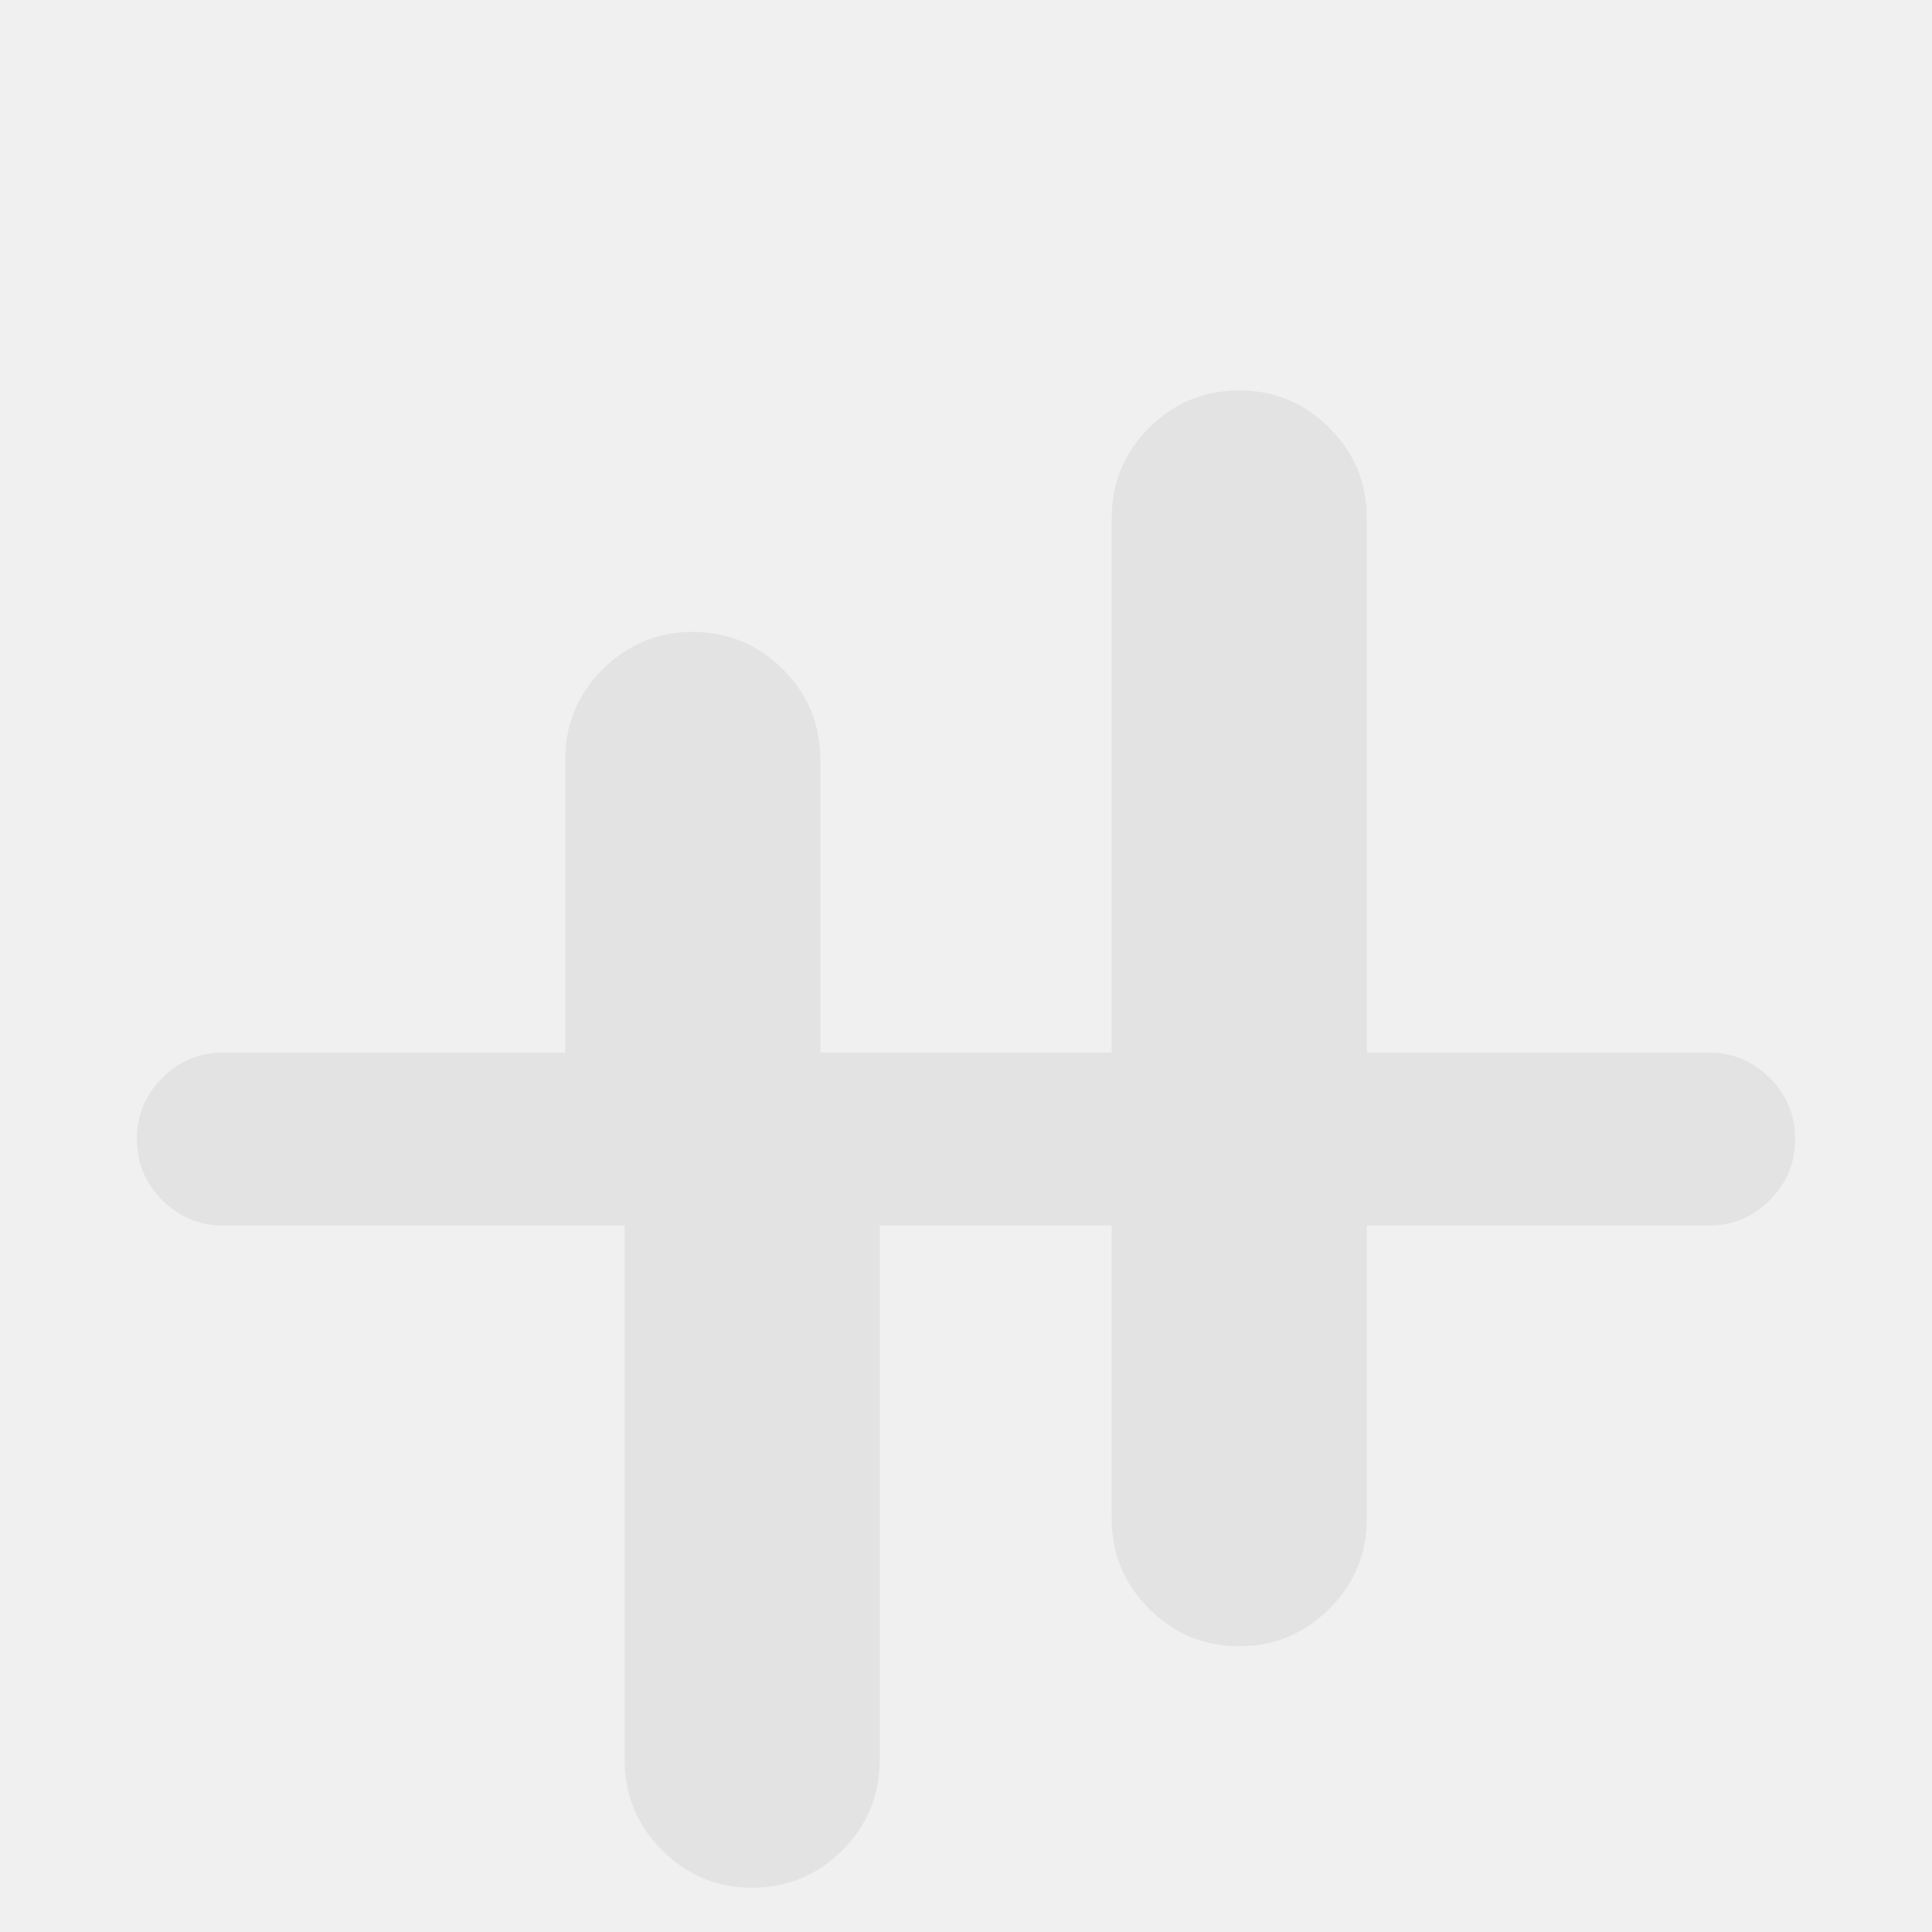
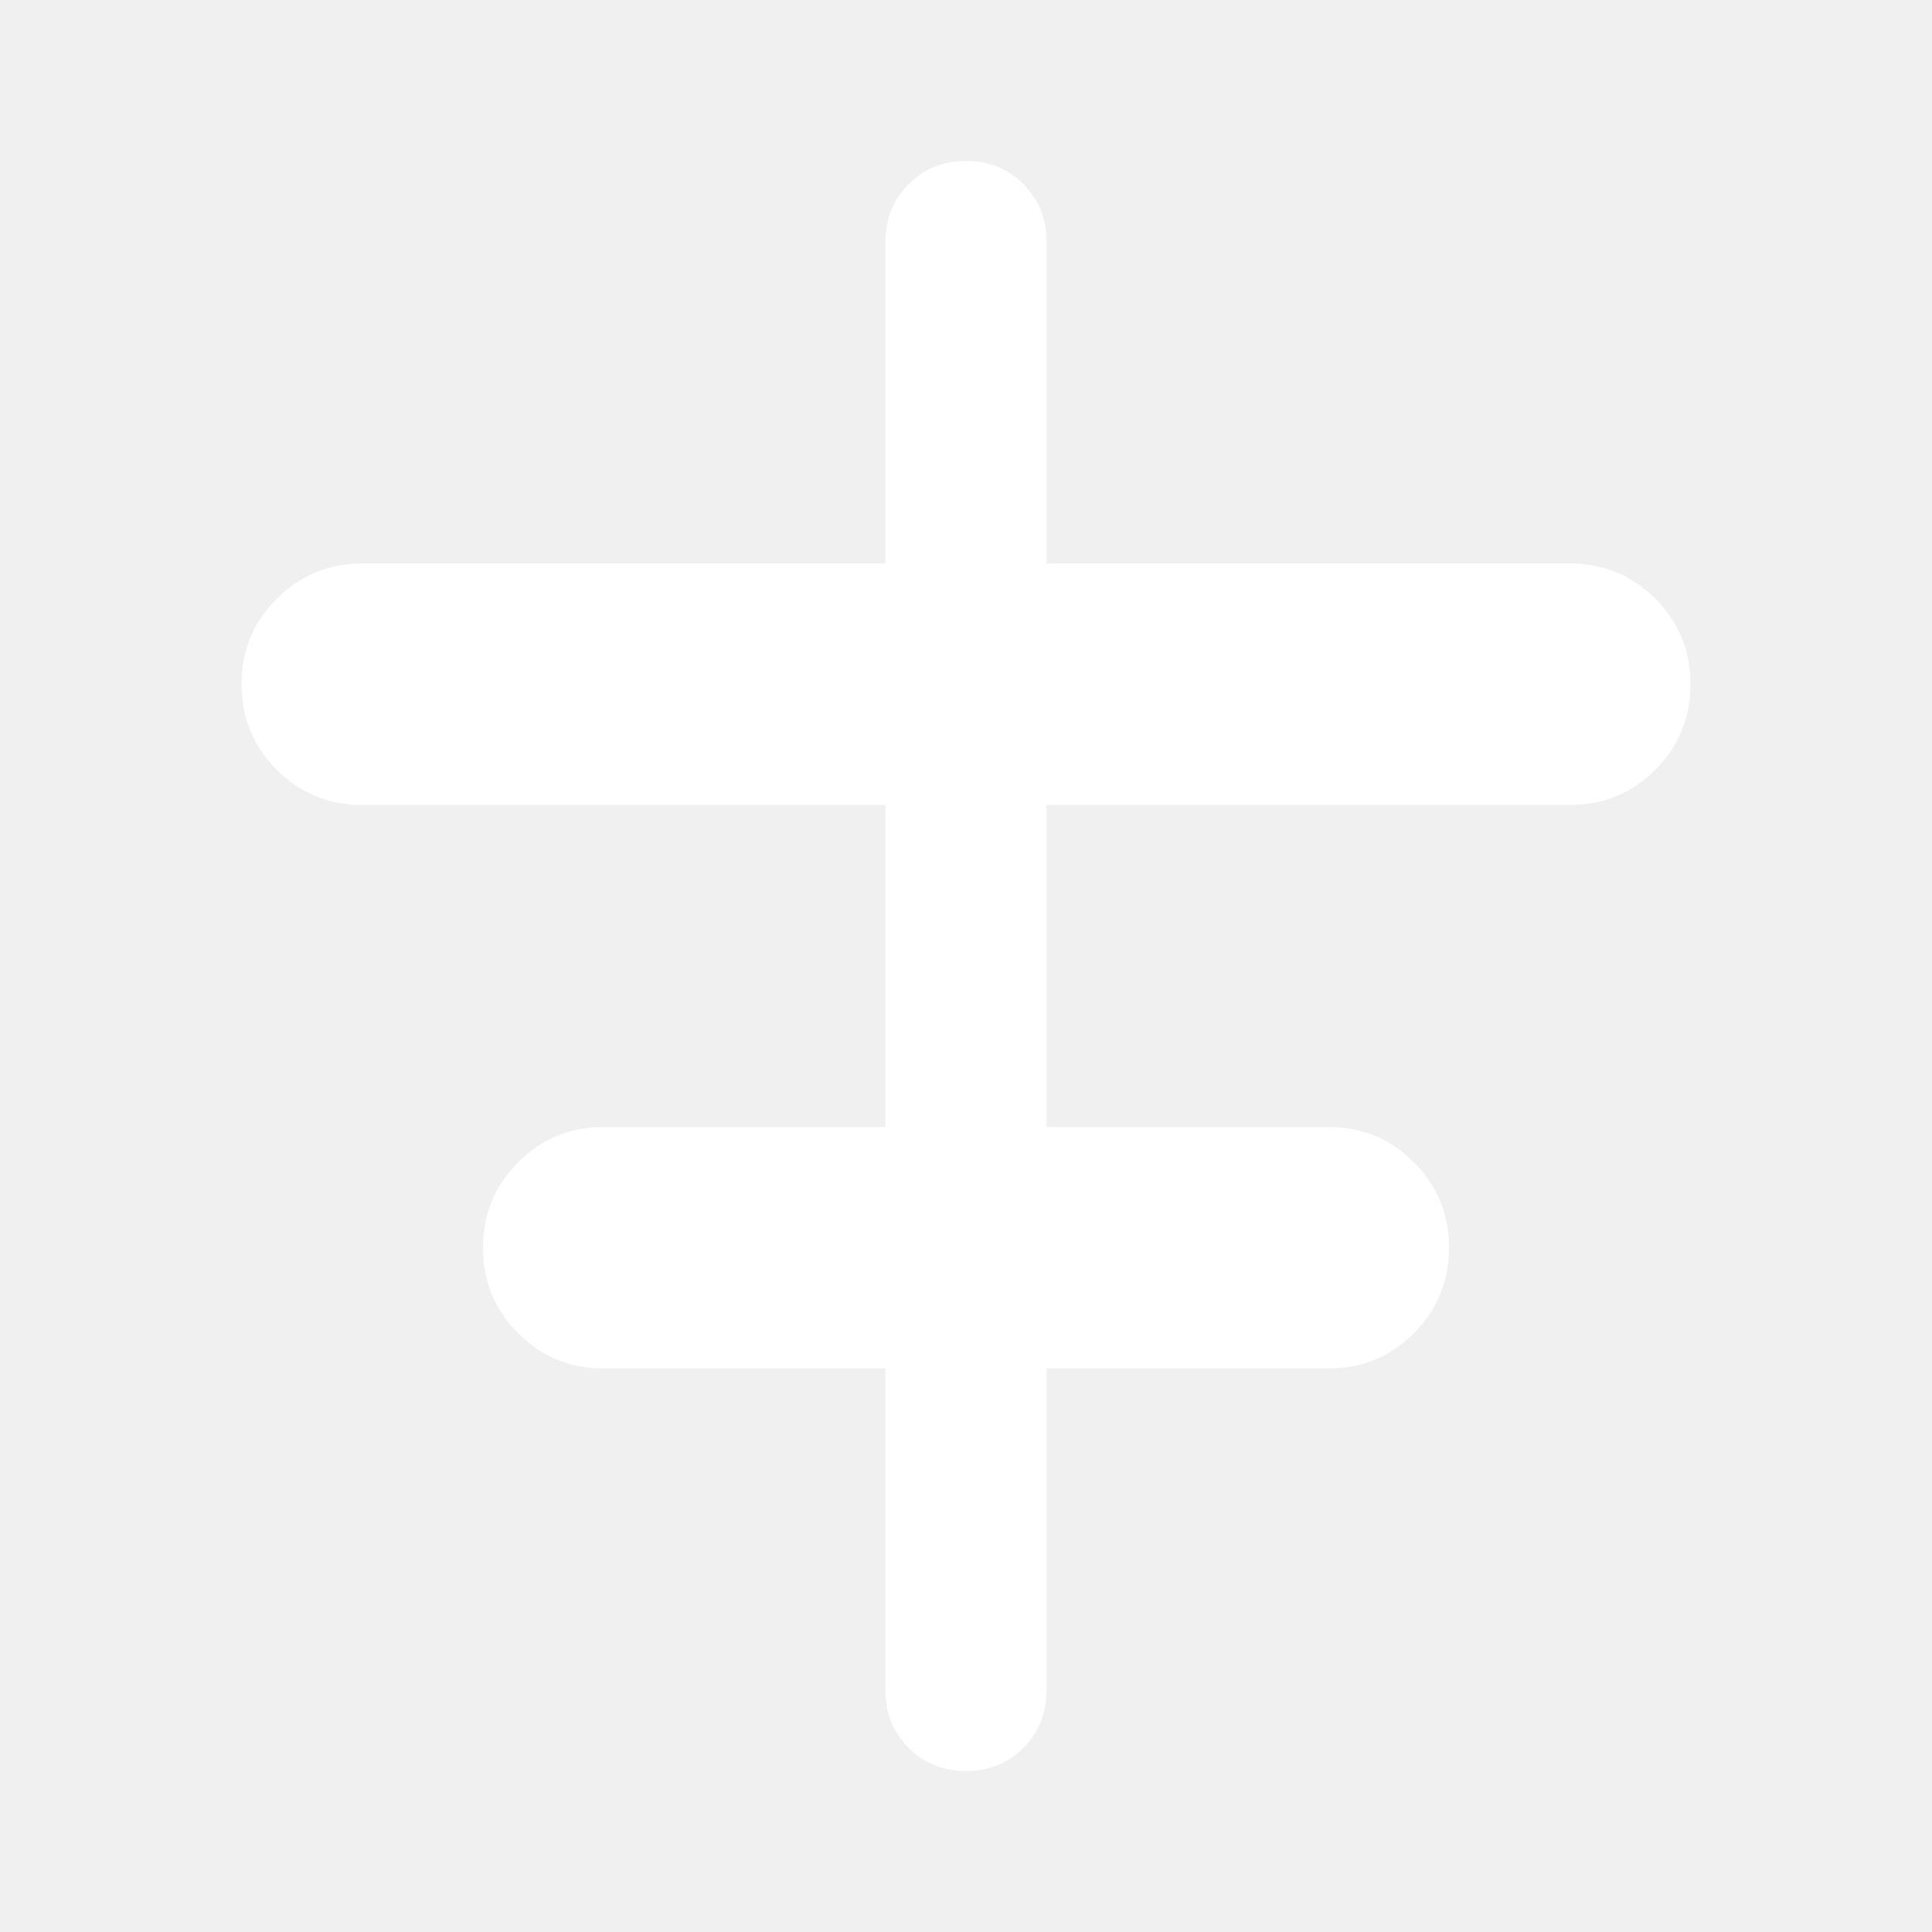
- <svg xmlns="http://www.w3.org/2000/svg" height="24px" viewBox="0 -960 960 960" width="24px" fill="#e3e3e3">
-   <path d="M111-437h169.85v-145.61q0-26.19 18.6-44.79 18.6-18.6 44.78-18.6 26.19 0 44.79 18.6 18.59 18.6 18.59 44.79V-437h144.78v-265.61q0-26.19 18.59-44.79 18.6-18.6 44.79-18.6 26.18 0 44.78 18.6t18.6 44.79V-437h169.85q17.75 0 30.37 12.63Q892-411.74 892-393.99q0 17.76-12.63 30.37Q866.75-351 849-351H679.15v145.61q0 26.19-18.6 44.79-18.6 18.6-44.78 18.6-26.19 0-44.79-18.6-18.59-18.6-18.59-44.79V-351H437.15v265.61q0 26.19-18.59 44.79-18.6 18.6-44.79 18.6-26.18 0-44.78-18.6t-18.6-44.79V-351H111q-17.75 0-30.37-12.63Q68-376.26 68-394.01q0-17.76 12.63-30.37Q93.25-437 111-437Z" />
+ <svg xmlns="http://www.w3.org/2000/svg" height="24px" viewBox="0 -960 960 960" width="24px" fill="#fFfFfF">
+   <path d="M440-120v-160H300q-25 0-42.5-17.5T240-340q0-25 17.5-42.5T300-400h140v-160H180q-25 0-42.5-17.5T120-620q0-25 17.5-42.5T180-680h260v-160q0-17 11.5-28.5T480-880q17 0 28.5 11.5T520-840v160h260q25 0 42.5 17.5T840-620q0 25-17.5 42.5T780-560H520v160h140q25 0 42.5 17.5T720-340q0 25-17.5 42.5T660-280H520v160q0 17-11.5 28.5T480-80q-17 0-28.5-11.5T440-120Z" />
</svg>
